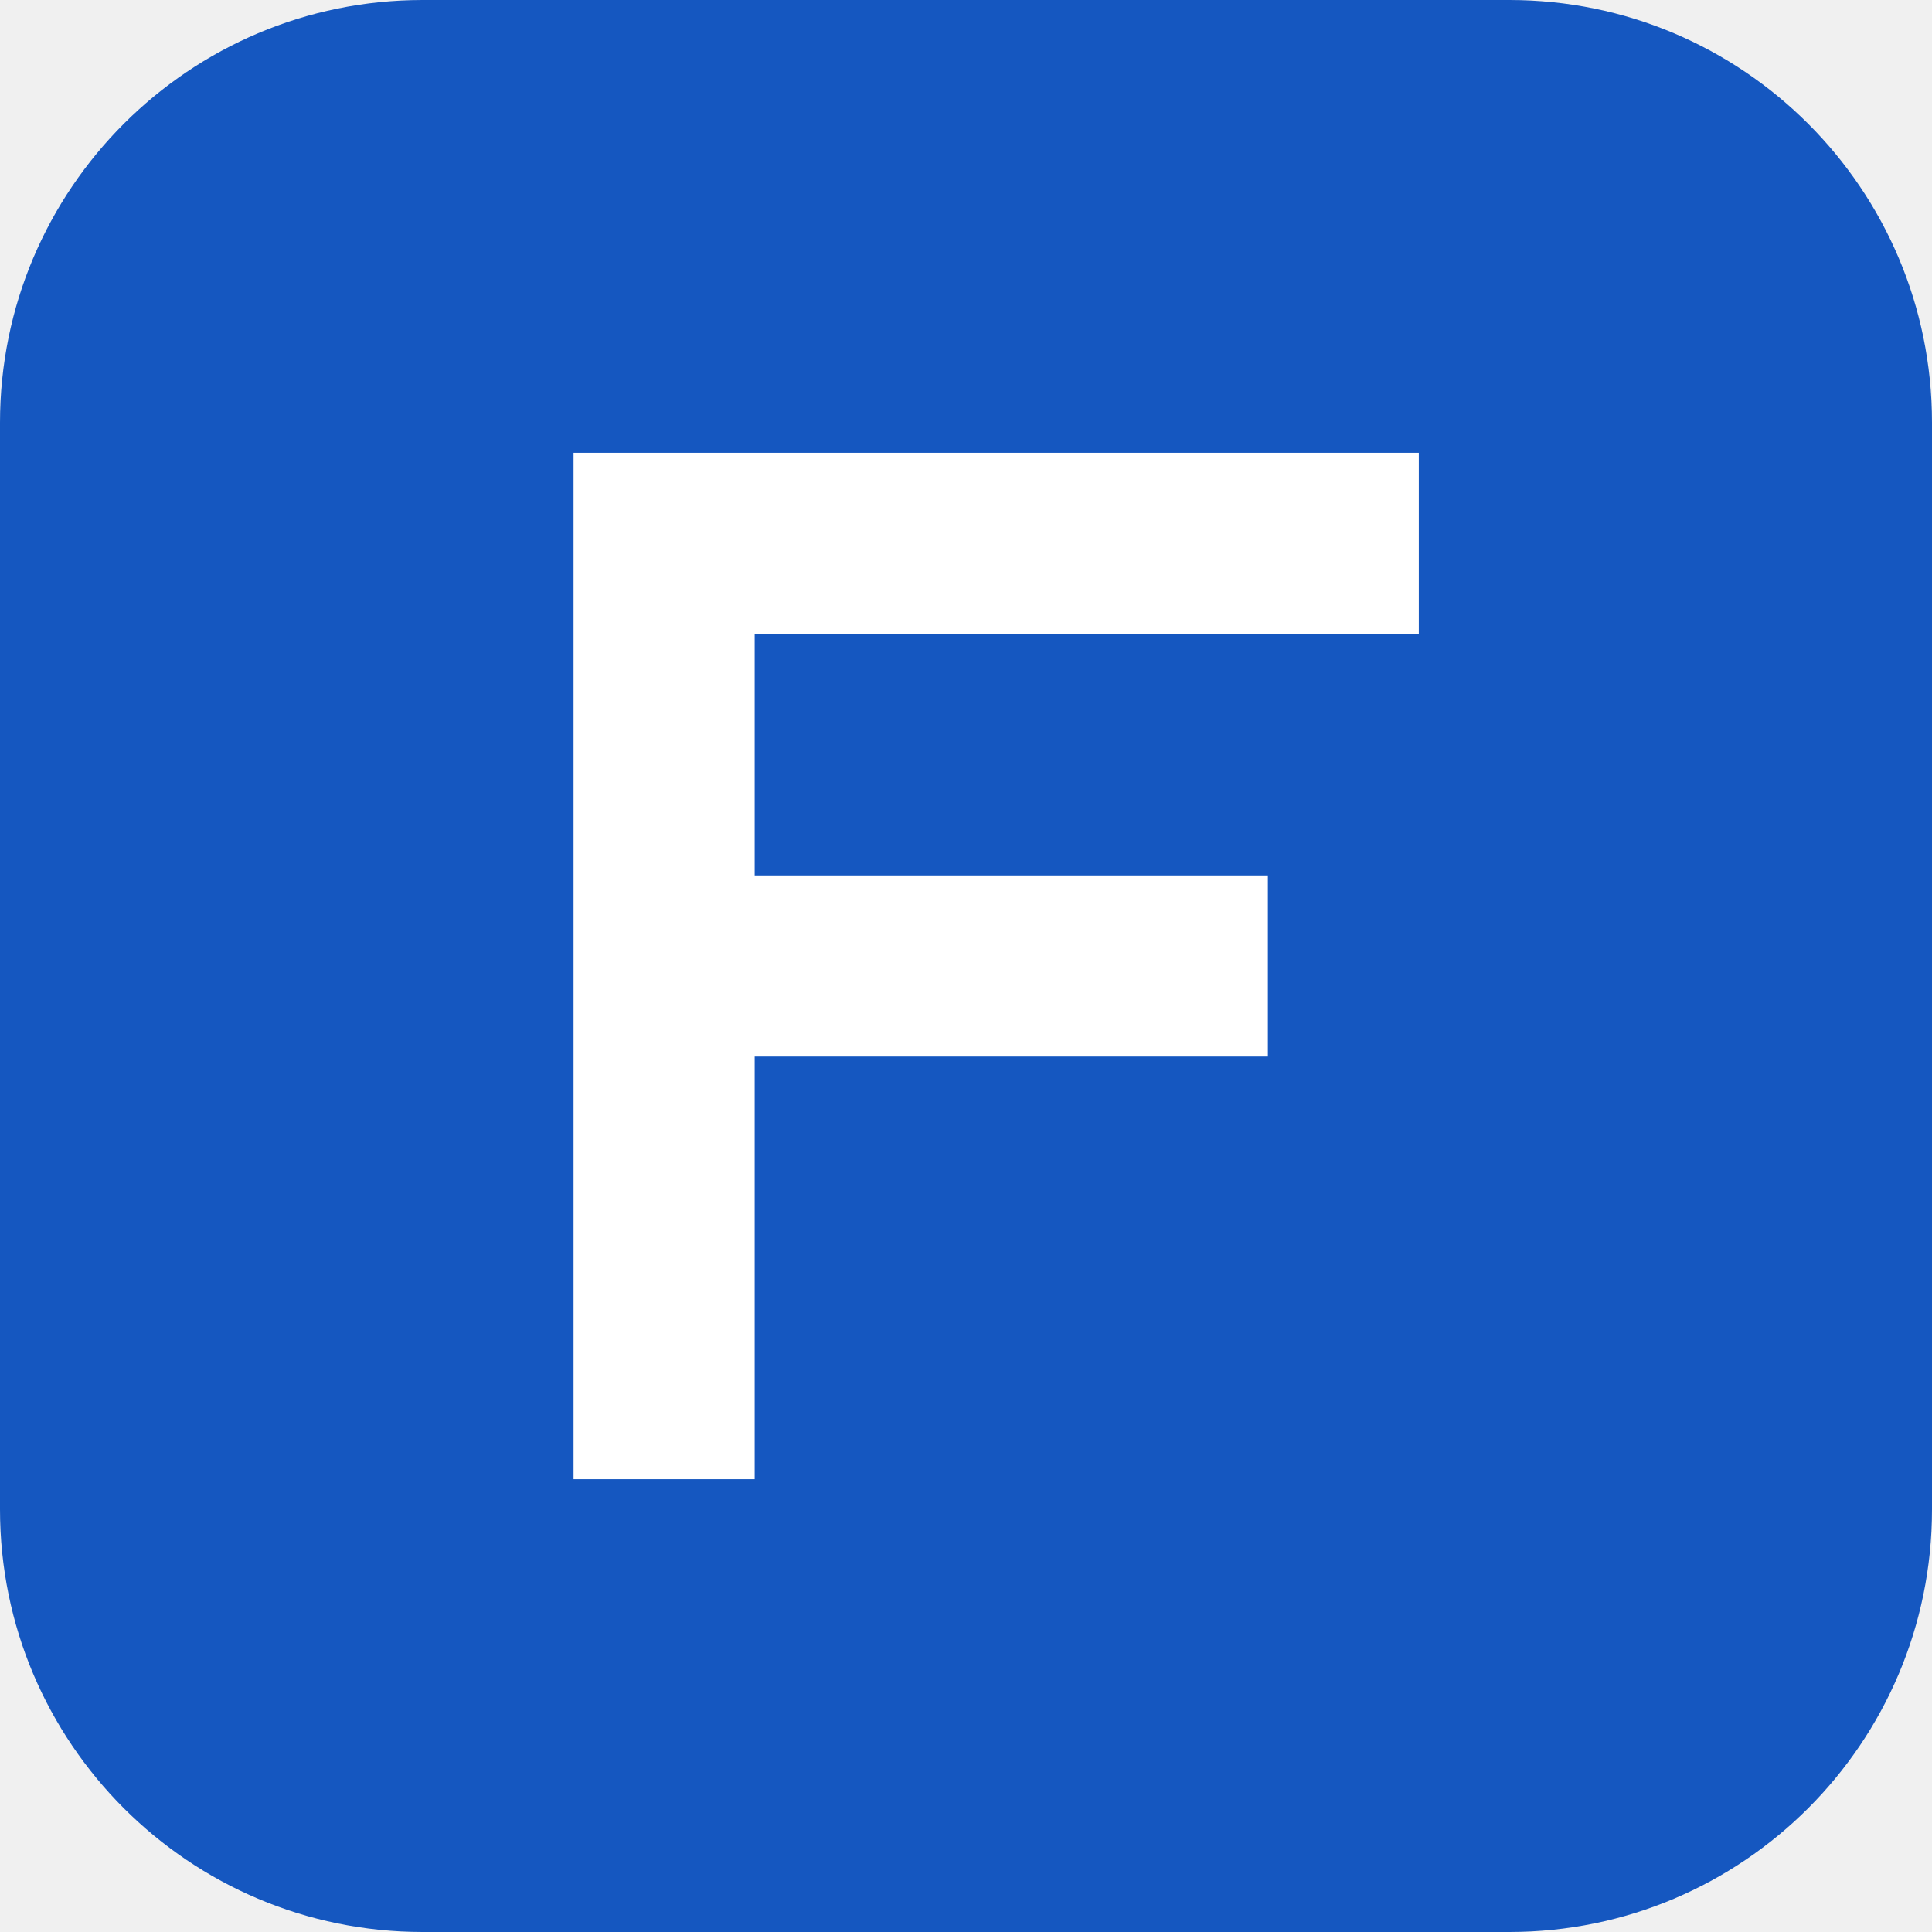
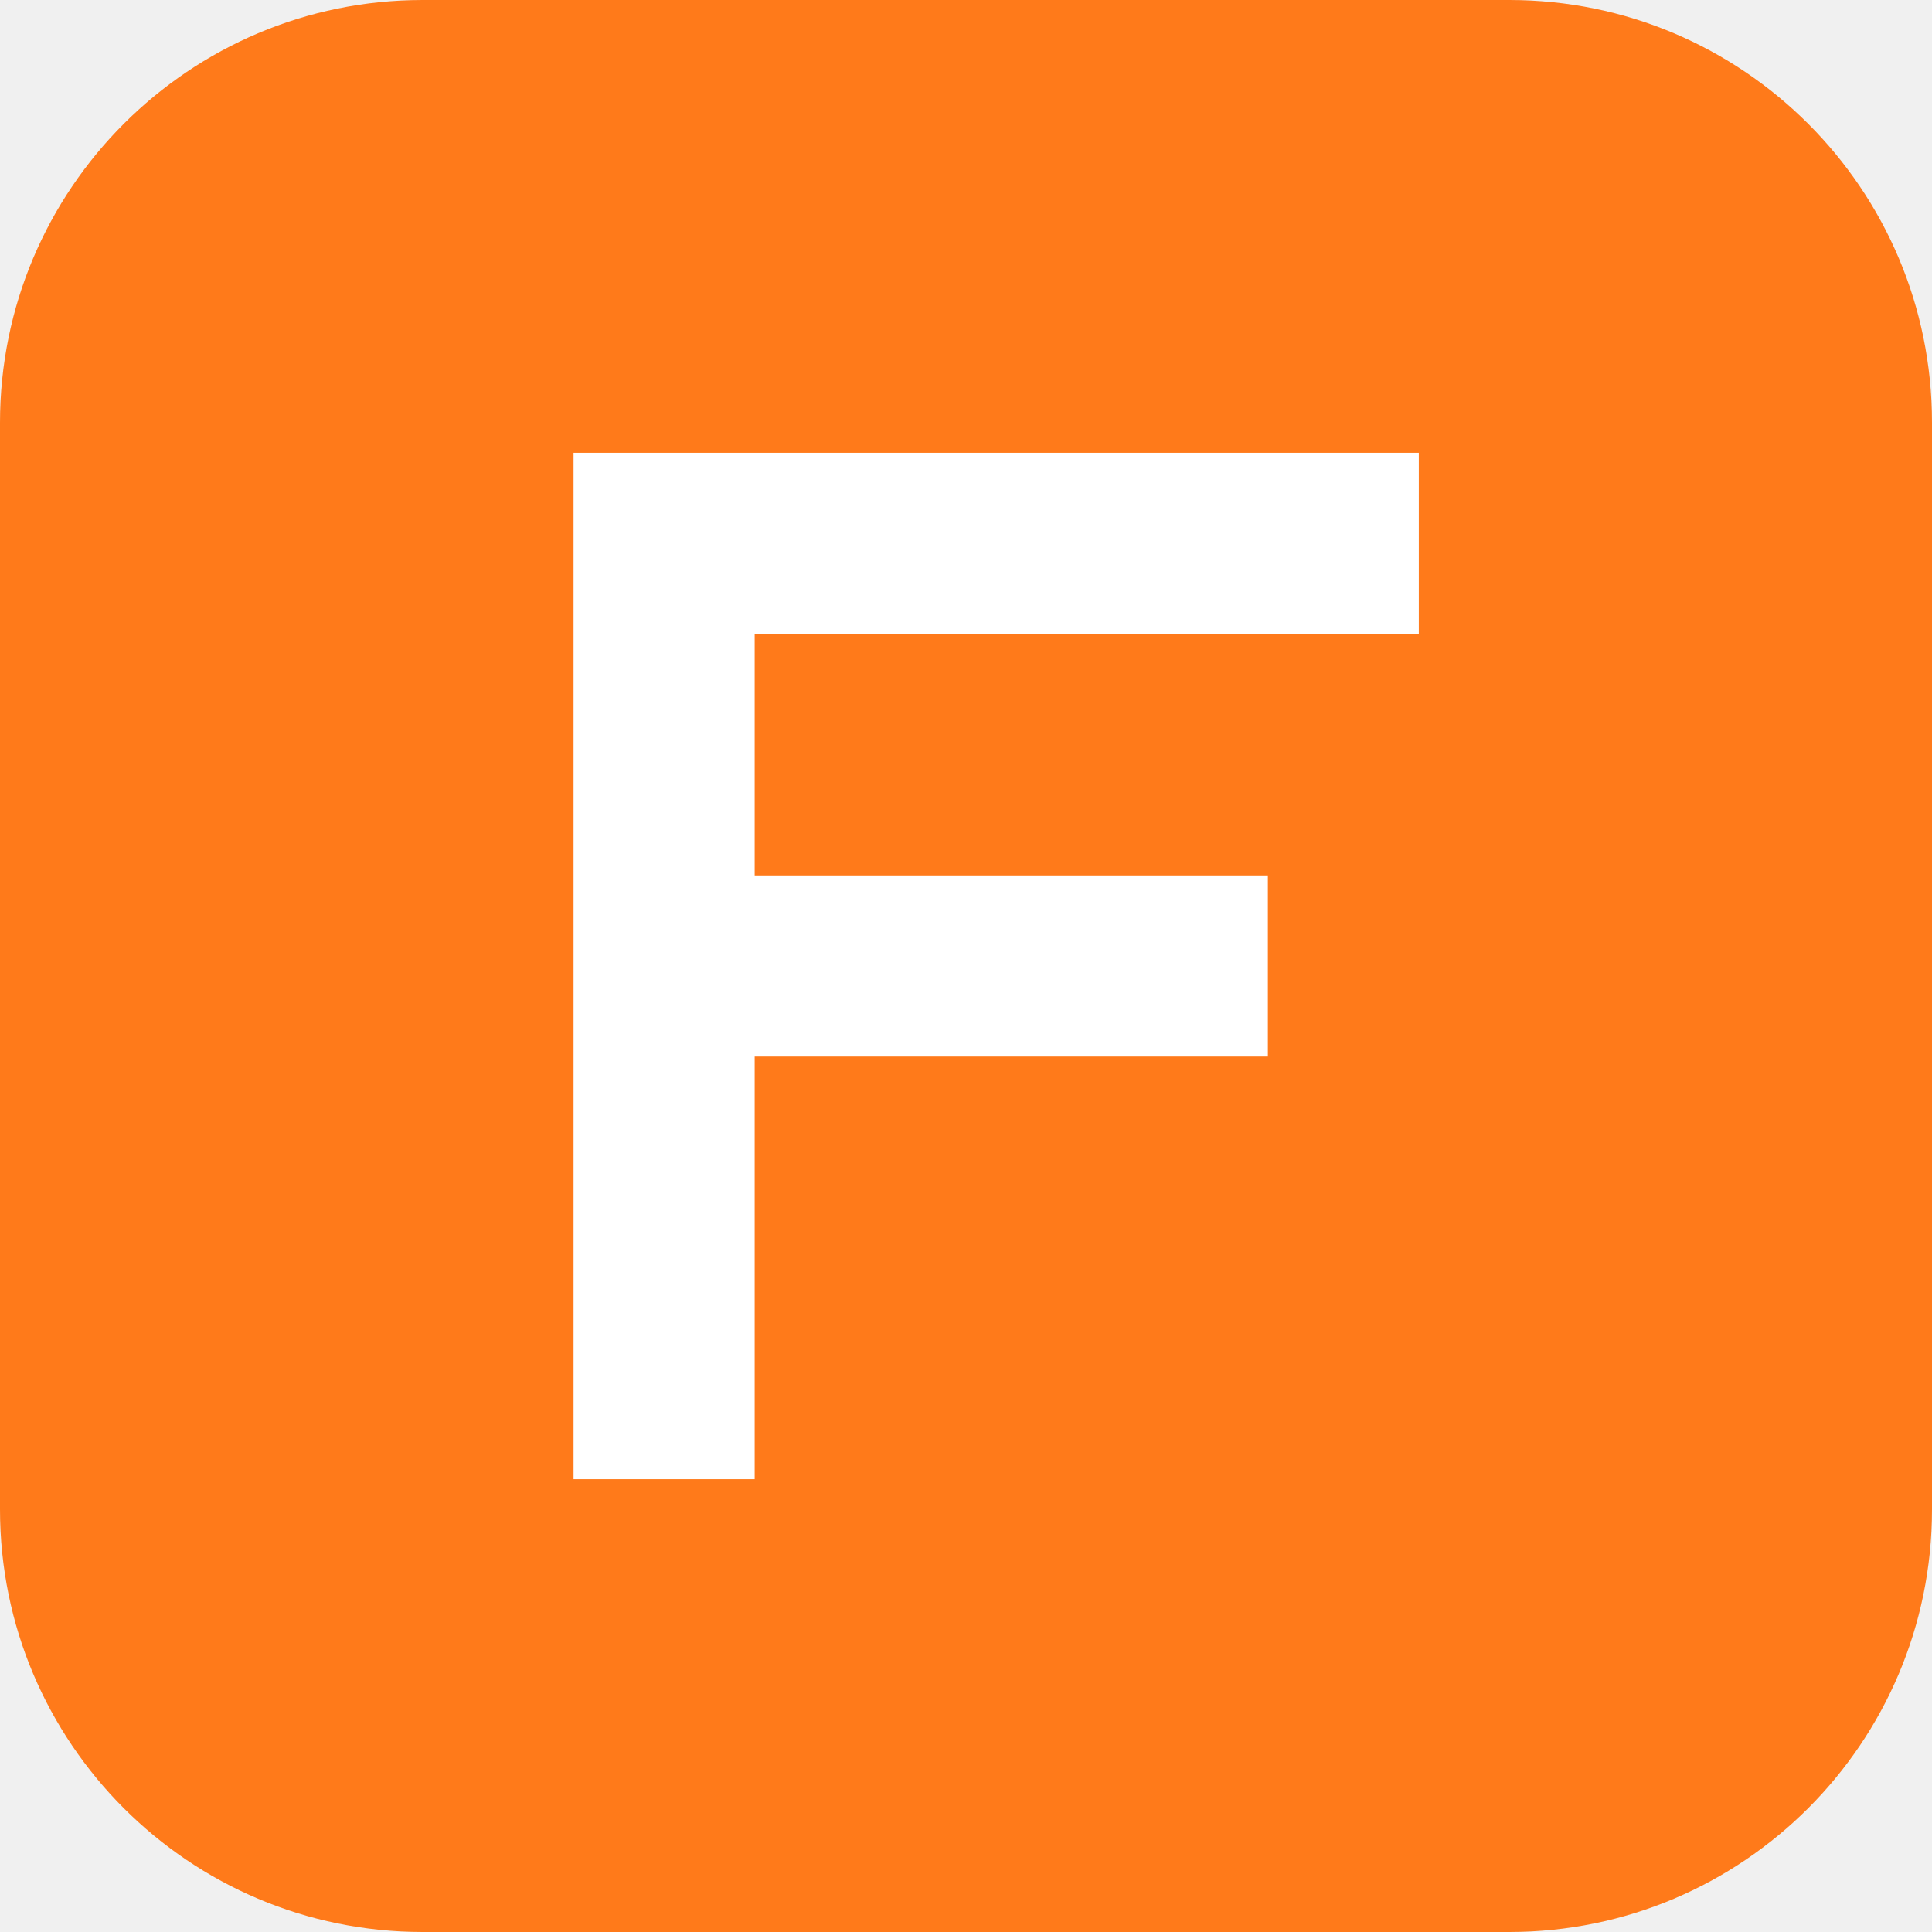
<svg xmlns="http://www.w3.org/2000/svg" viewBox="0 0 64 64">
-   <rect width="64" height="64" rx="14" fill="#1557c0" />
+   <rect width="64" height="64" rx="14" fill="#ff7a1a" />
  <path d="M22 46V18h22M22 32h17" fill="none" stroke="#fff" stroke-width="6" stroke-linecap="square" />
</svg>
